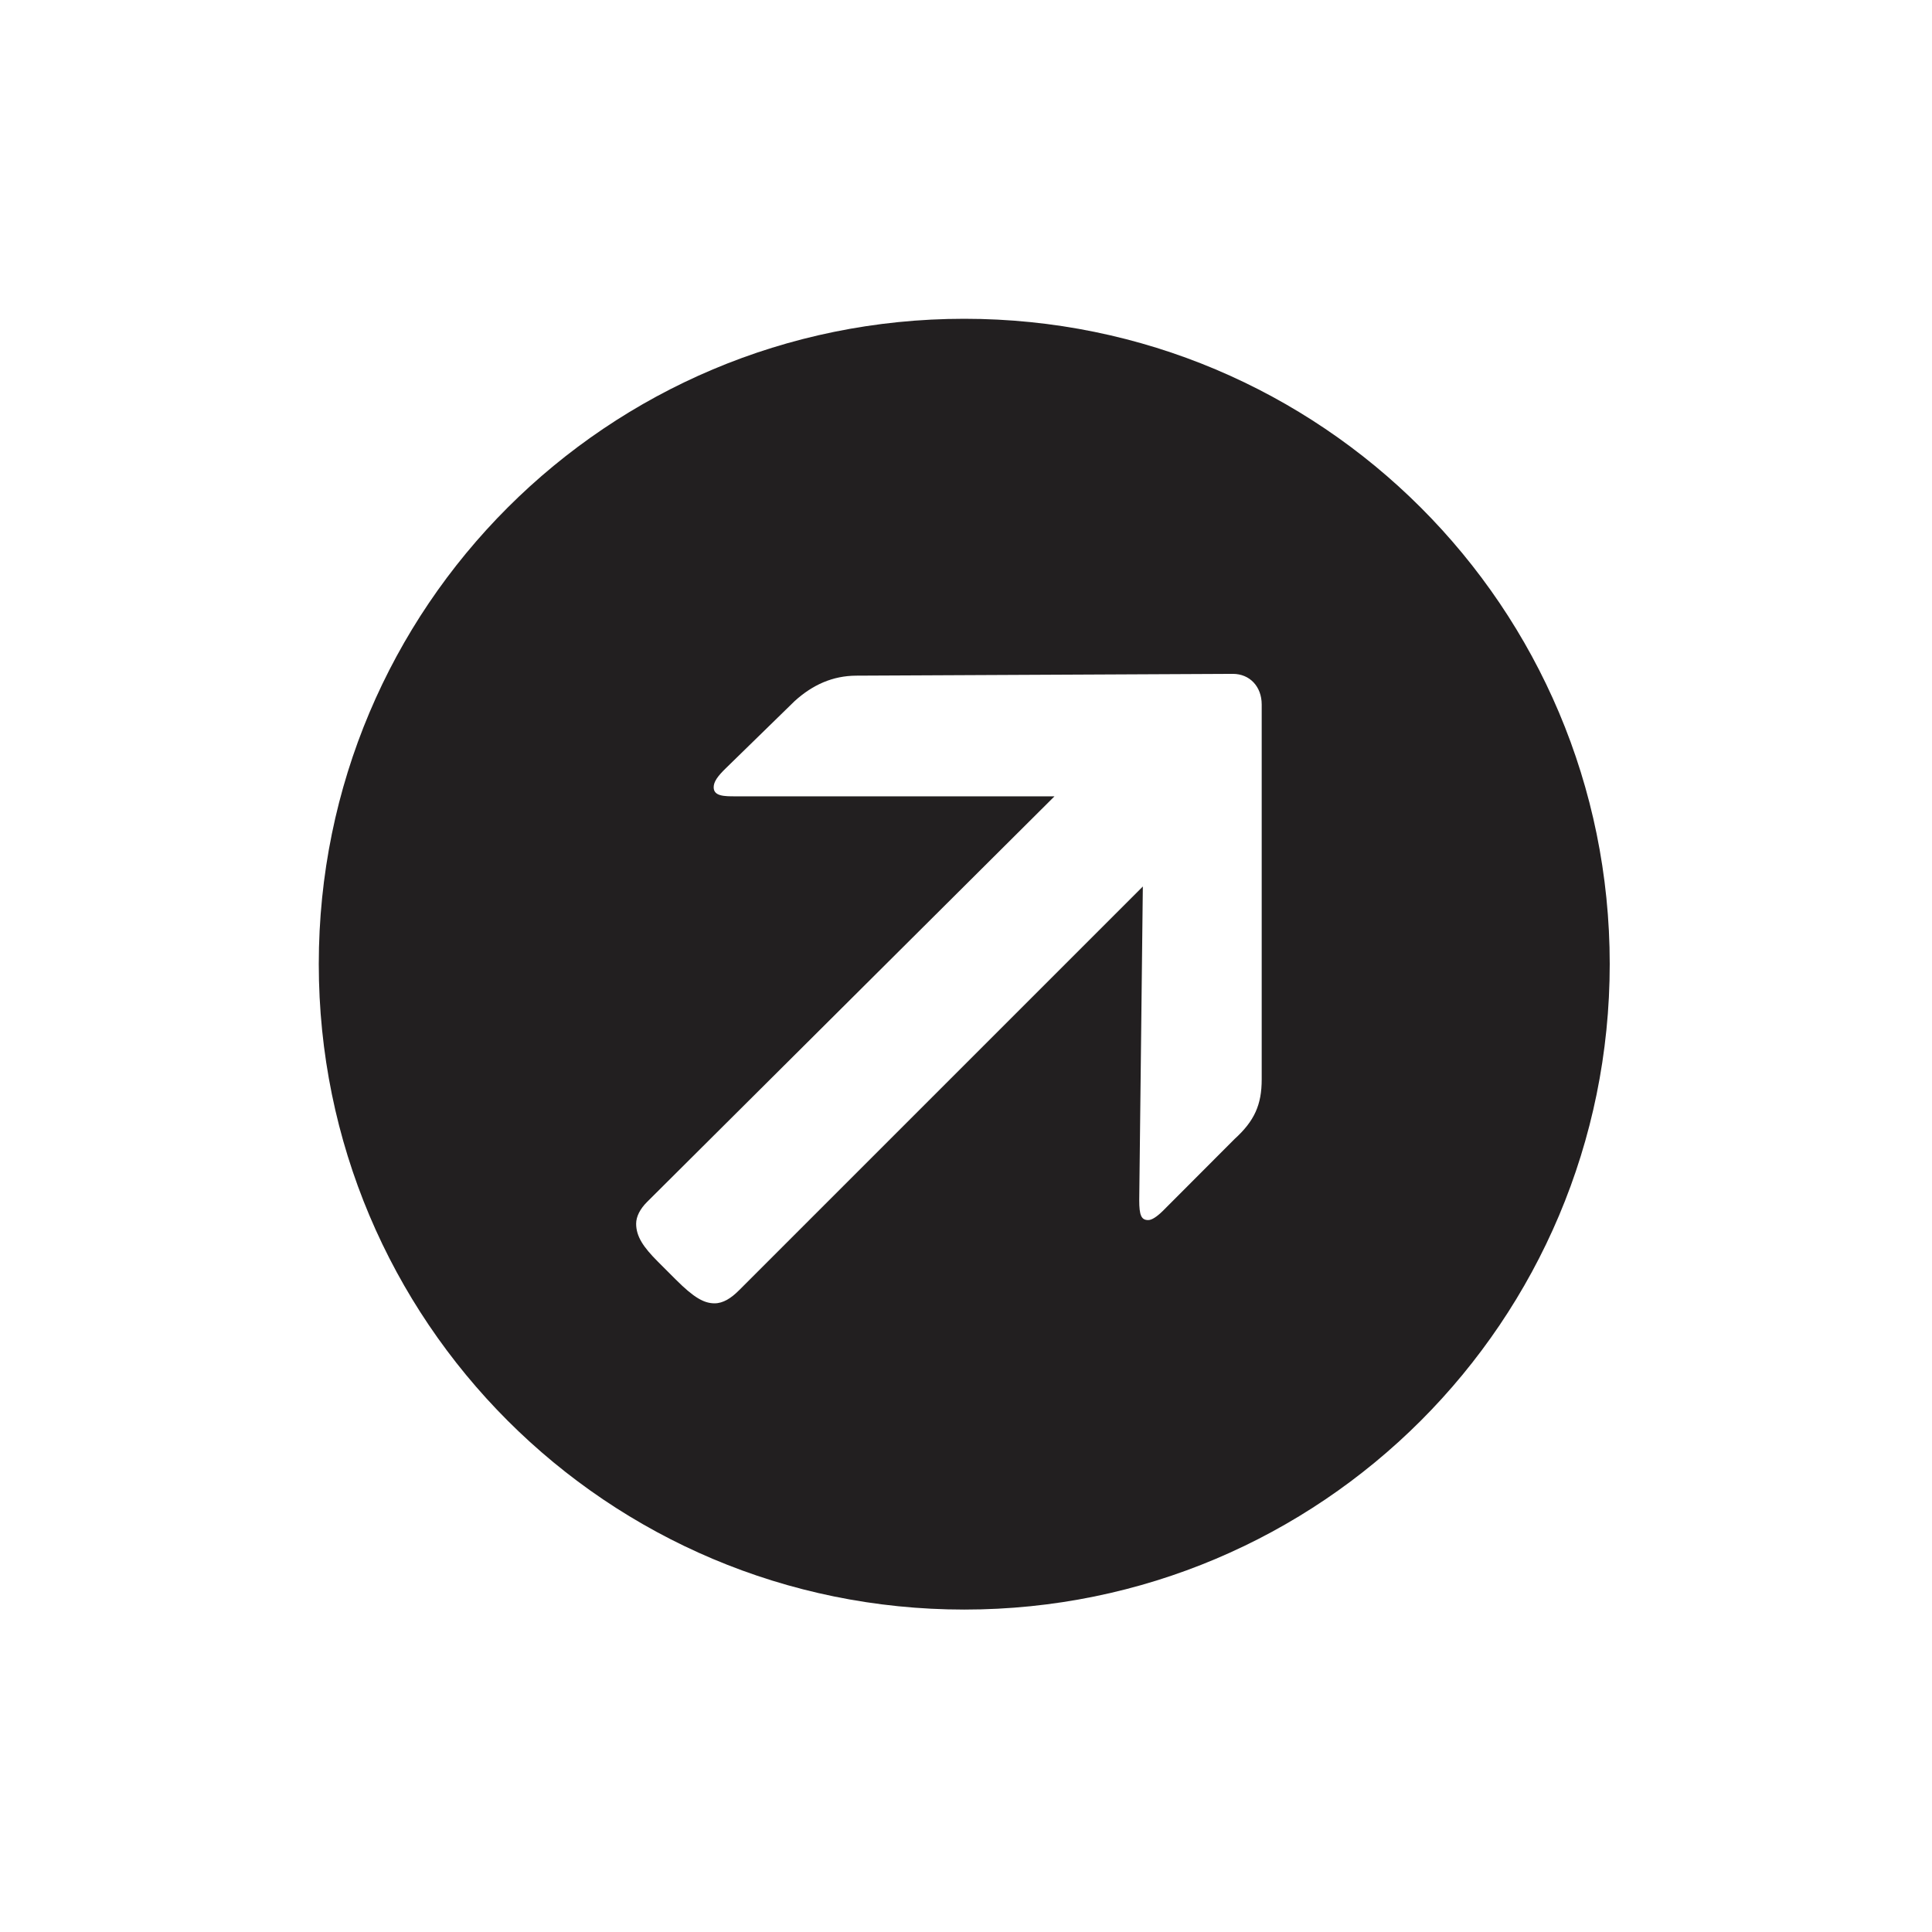
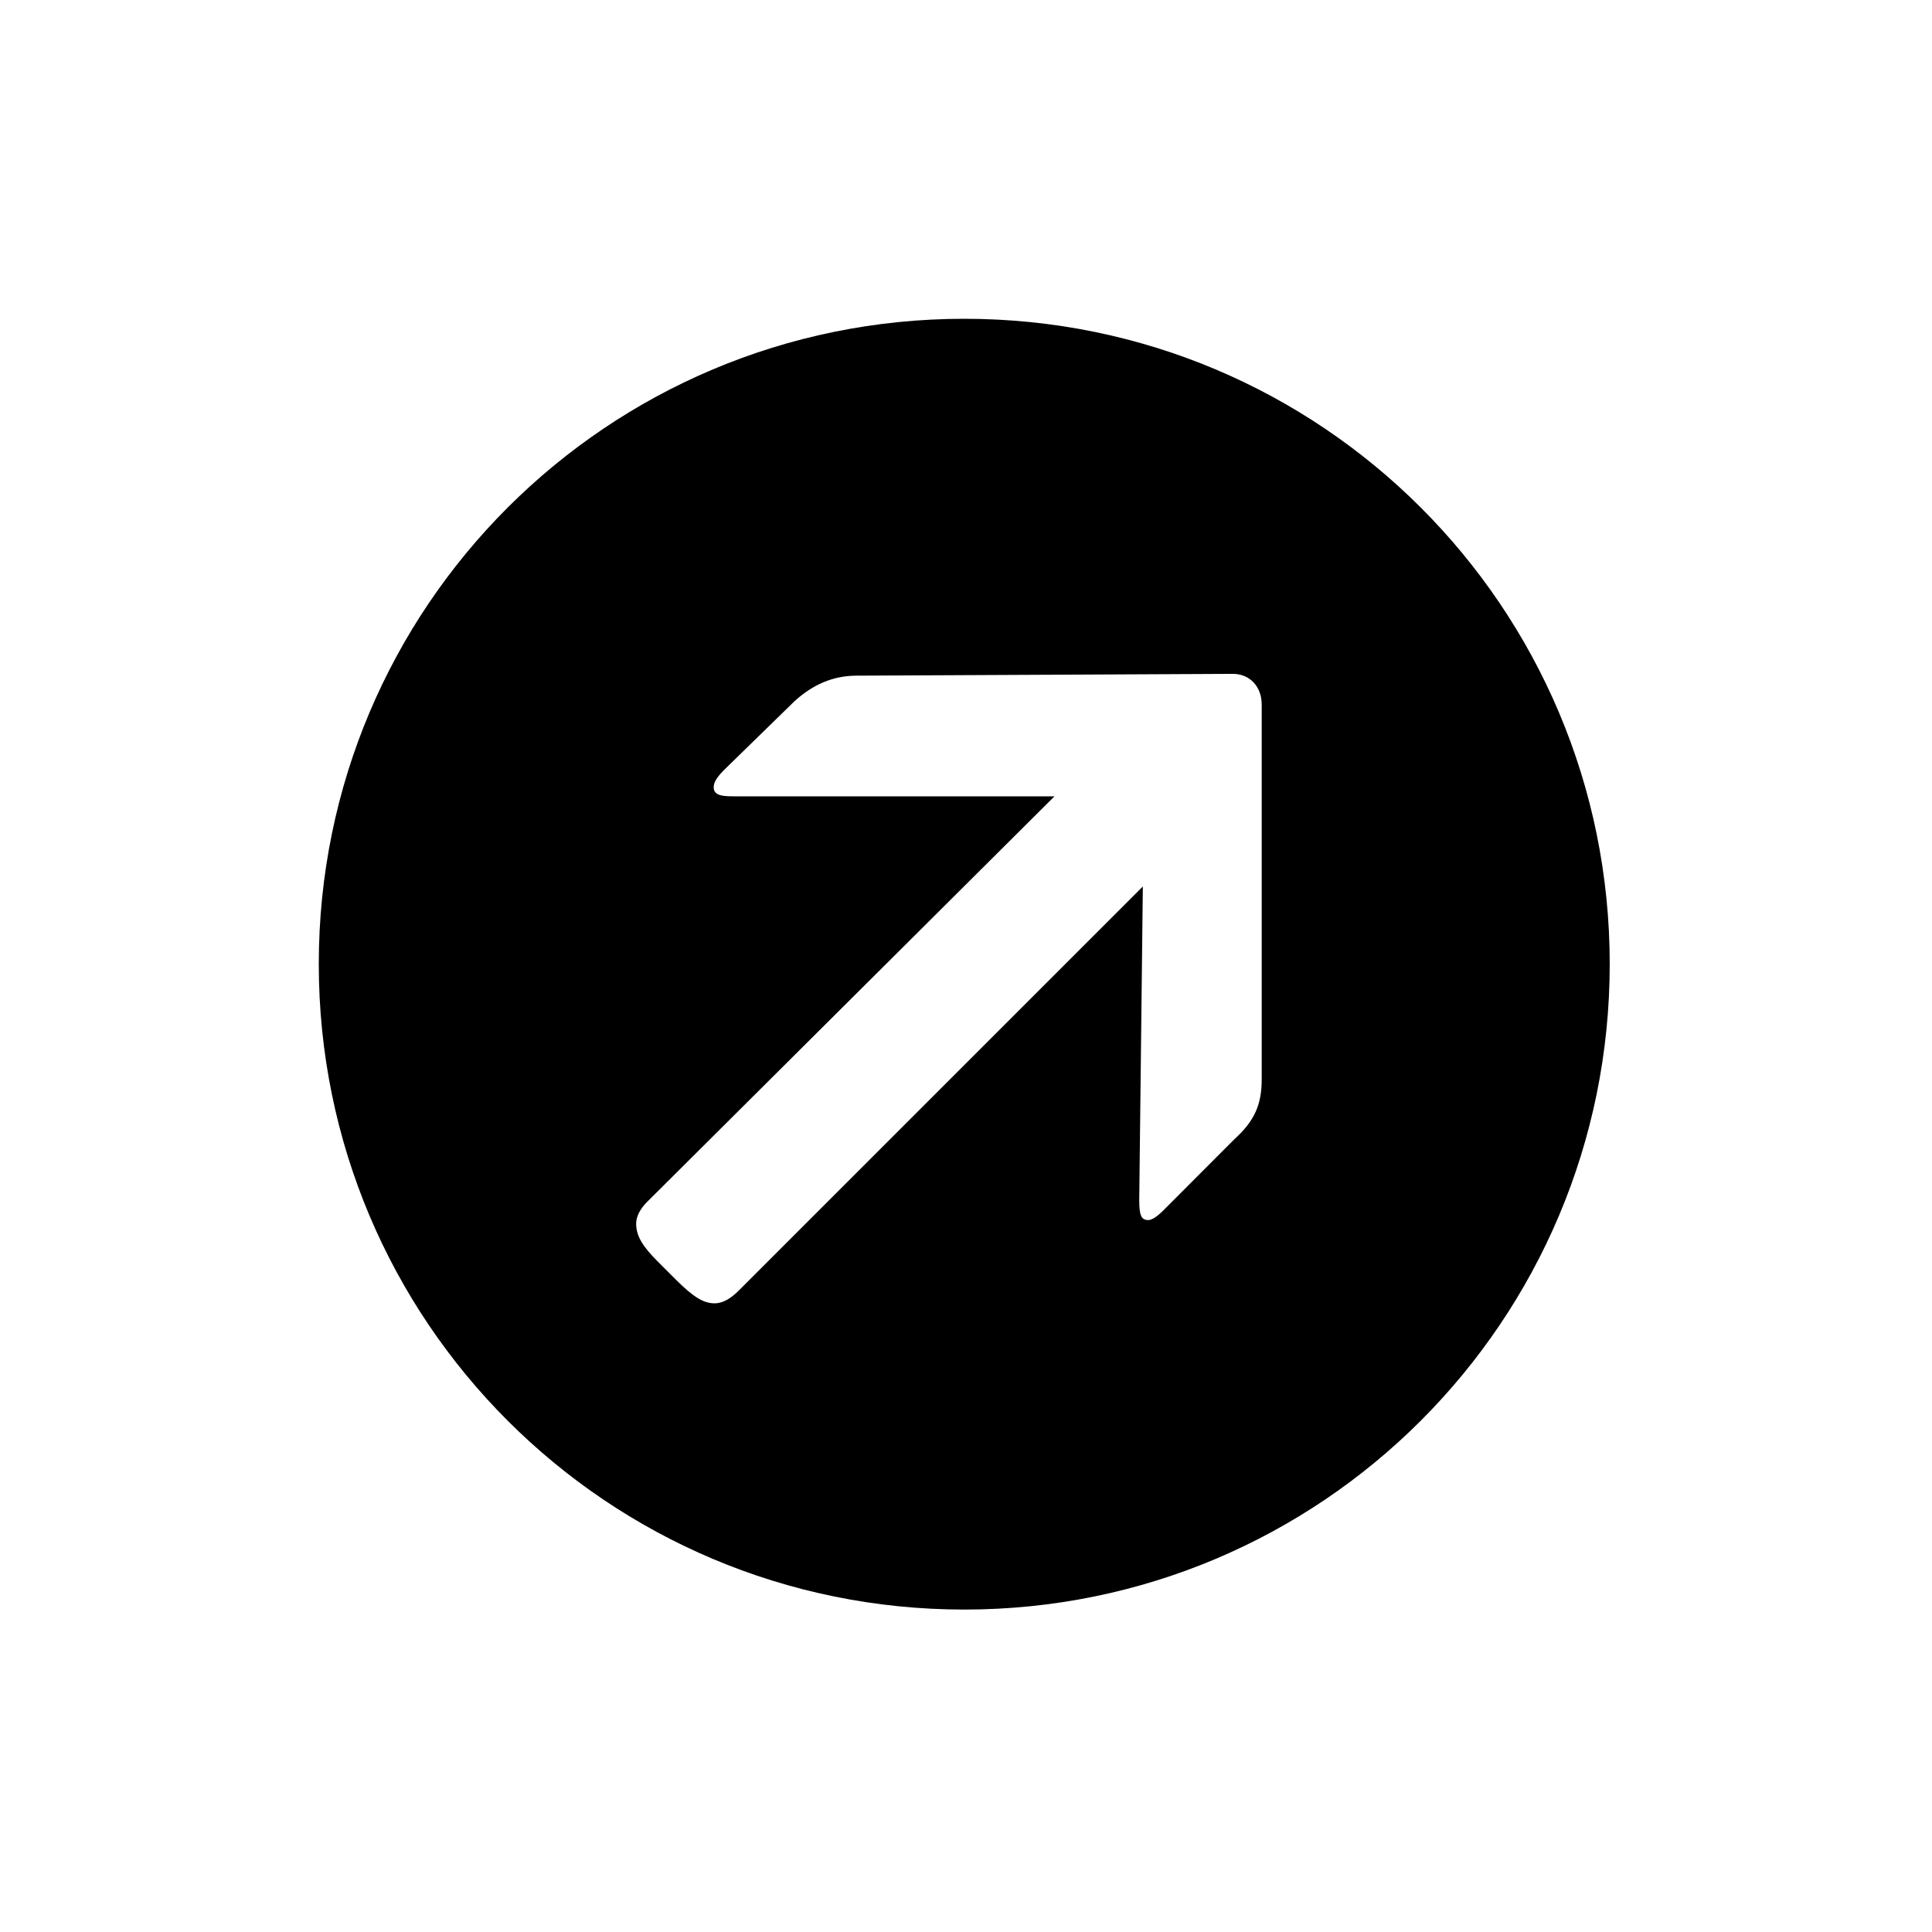
<svg xmlns="http://www.w3.org/2000/svg" width="400" height="400" viewBox="0 0 400 400">
-   <path fill="#221F20" fill-rule="evenodd" d="M133.653,267.244 C59.733,267.244 0,207.511 0,133.591 C0,59.702 59.733,0 133.653,0 C207.511,0 267.276,59.702 267.276,133.591 C267.276,207.511 207.511,267.244 133.653,267.244 L133.653,267.244 Z M189.622,169.804 C193.729,166.071 195.222,162.711 195.222,157.484 L195.222,79.862 C195.222,76.16 192.764,73.516 189.249,73.516 L111.253,73.889 C106.4,73.92 102.293,75.756 98.56,79.116 L84.342,92.991 C82.507,94.764 81.76,95.884 81.76,97.004 C81.76,98.871 84,98.871 86.24,98.871 L152.32,98.871 L67.947,182.871 C66.547,184.271 65.707,185.858 65.707,187.351 C65.707,189.996 67.2,192.204 70.187,195.191 L73.92,198.924 C77.684,202.689 79.769,203.84 81.947,203.84 C83.72,203.84 85.369,202.782 86.987,201.164 L170.613,117.538 L169.867,182.498 C169.867,185.64 170.302,186.604 171.733,186.604 C172.449,186.604 173.476,185.951 174.72,184.738 L189.622,169.804 Z" transform="translate(66 66)" />
+   <path fill-rule="evenodd" d="M133.653,267.244 C59.733,267.244 0,207.511 0,133.591 C0,59.702 59.733,0 133.653,0 C207.511,0 267.276,59.702 267.276,133.591 C267.276,207.511 207.511,267.244 133.653,267.244 L133.653,267.244 Z M189.622,169.804 C193.729,166.071 195.222,162.711 195.222,157.484 L195.222,79.862 C195.222,76.16 192.764,73.516 189.249,73.516 L111.253,73.889 C106.4,73.92 102.293,75.756 98.56,79.116 L84.342,92.991 C82.507,94.764 81.76,95.884 81.76,97.004 C81.76,98.871 84,98.871 86.24,98.871 L152.32,98.871 L67.947,182.871 C66.547,184.271 65.707,185.858 65.707,187.351 C65.707,189.996 67.2,192.204 70.187,195.191 L73.92,198.924 C77.684,202.689 79.769,203.84 81.947,203.84 C83.72,203.84 85.369,202.782 86.987,201.164 L170.613,117.538 L169.867,182.498 C169.867,185.64 170.302,186.604 171.733,186.604 C172.449,186.604 173.476,185.951 174.72,184.738 L189.622,169.804 Z" transform="translate(66 66)" />
</svg>
